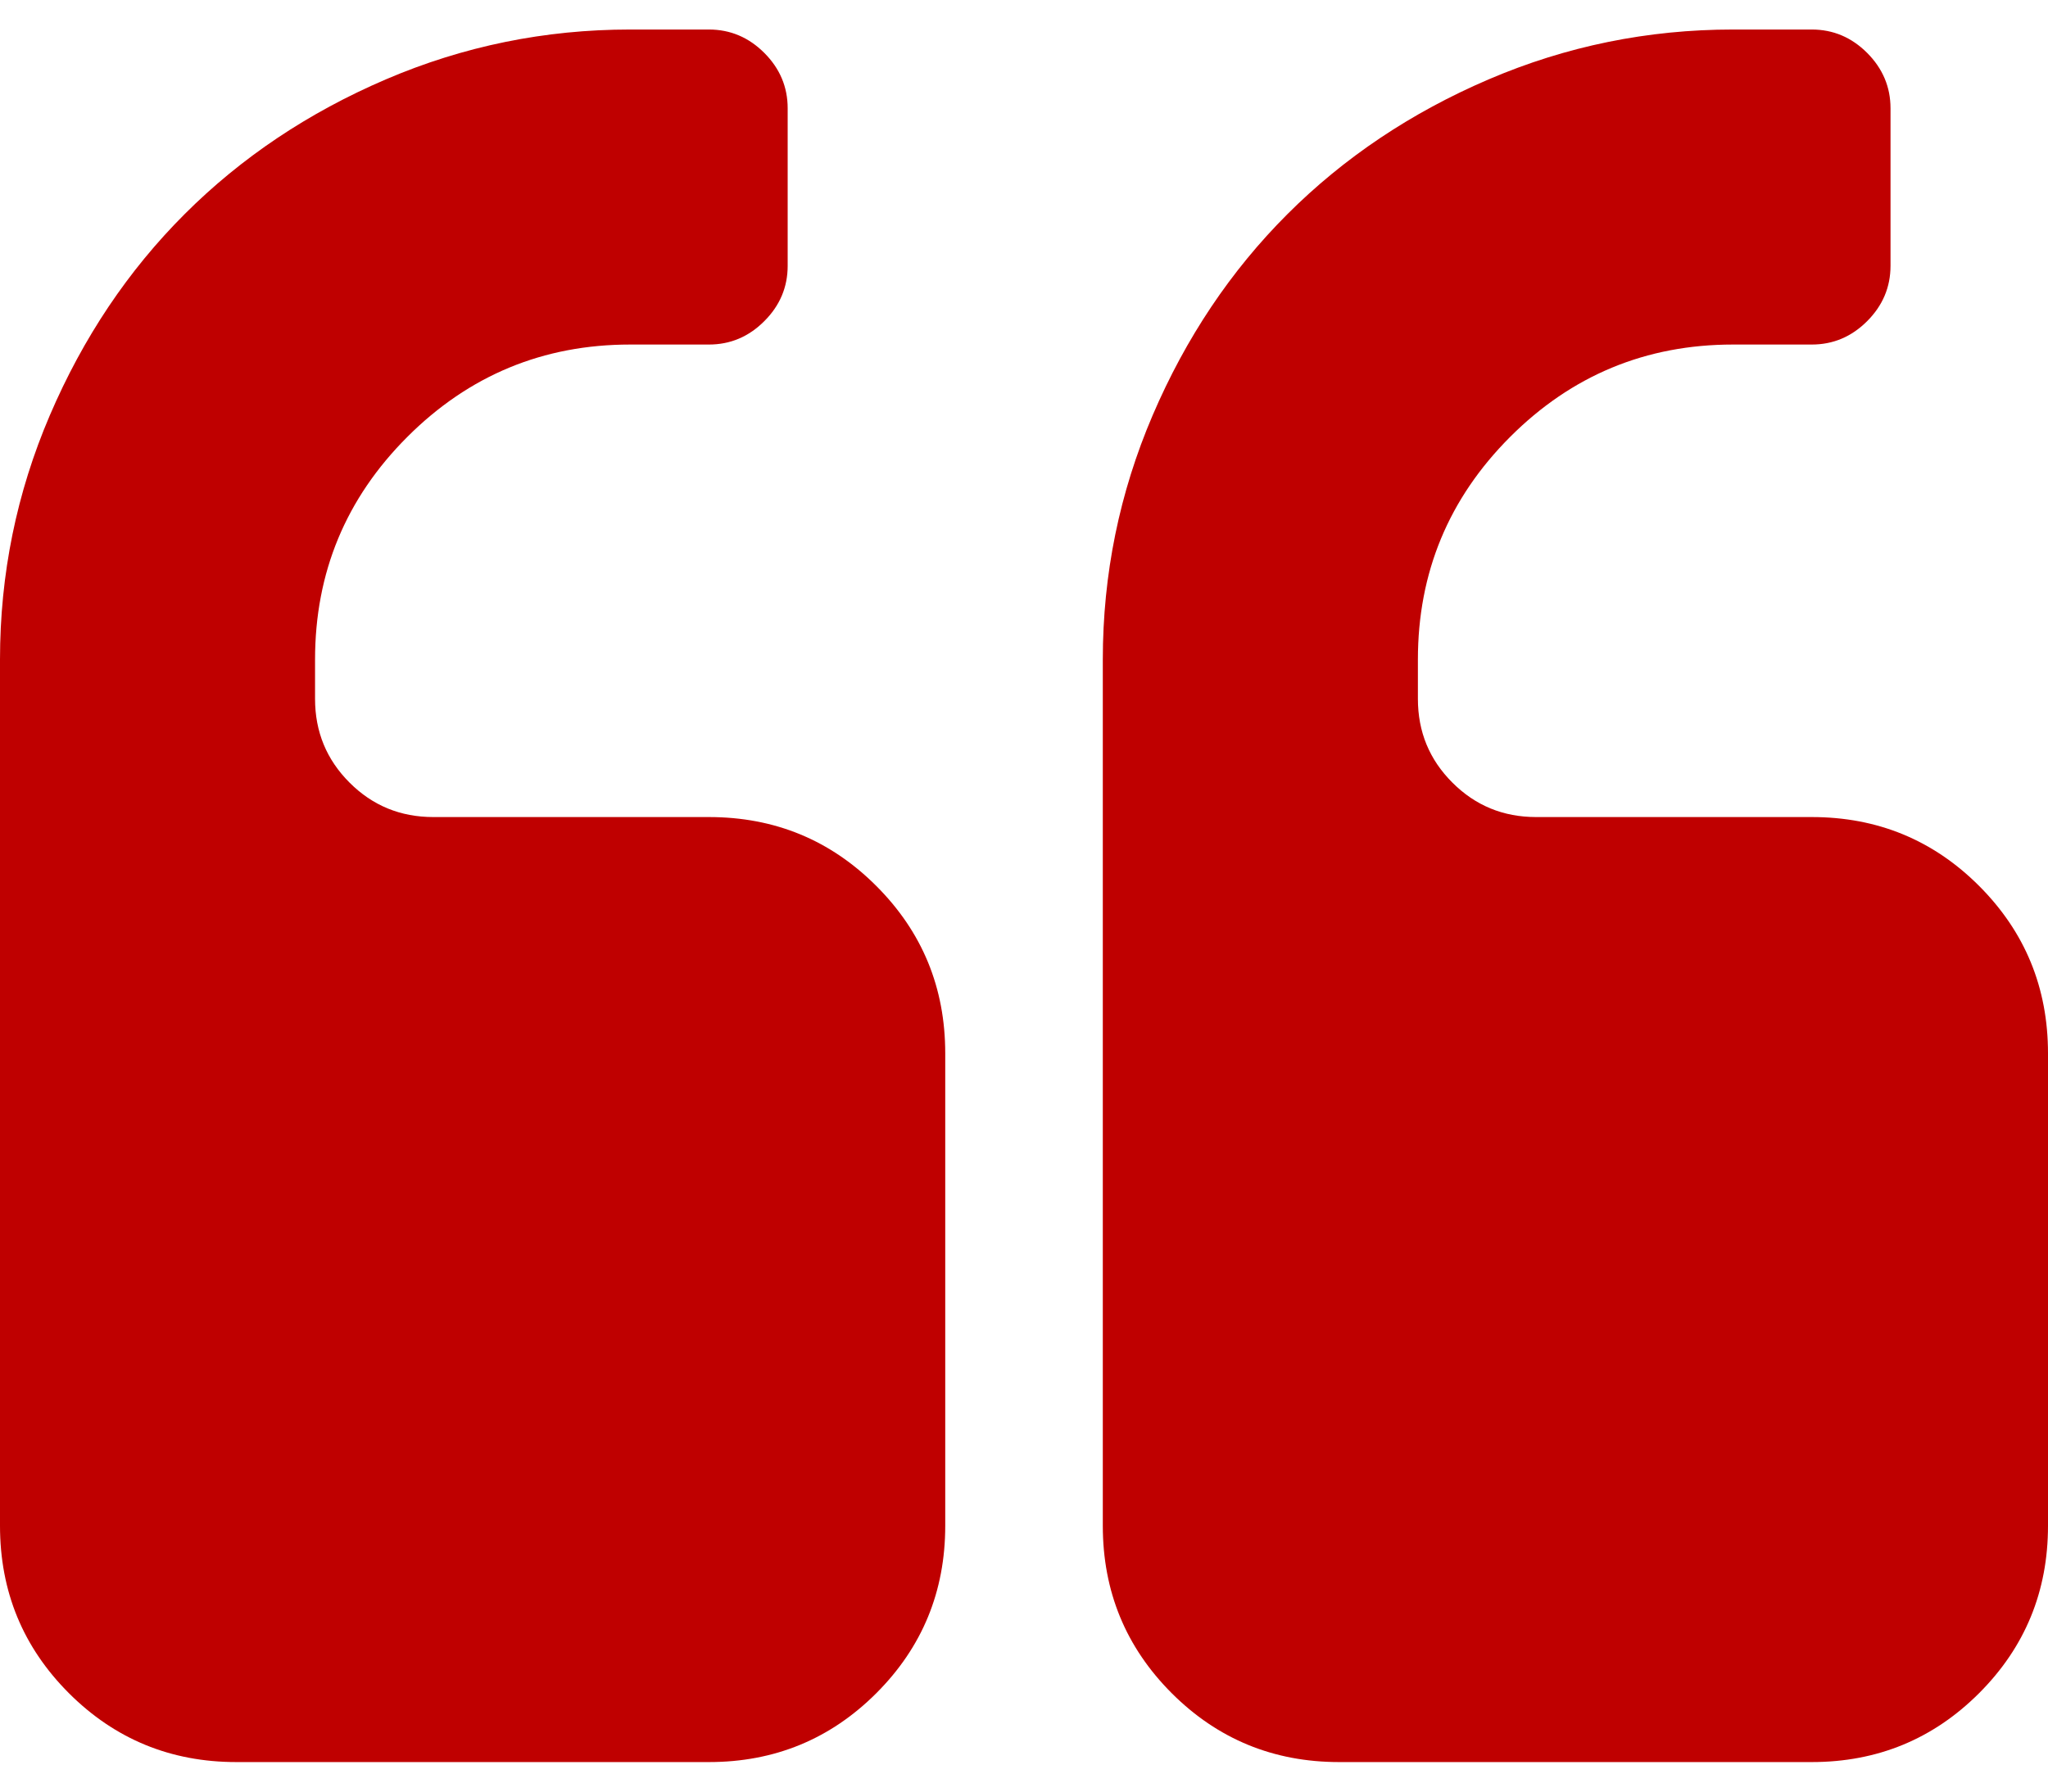
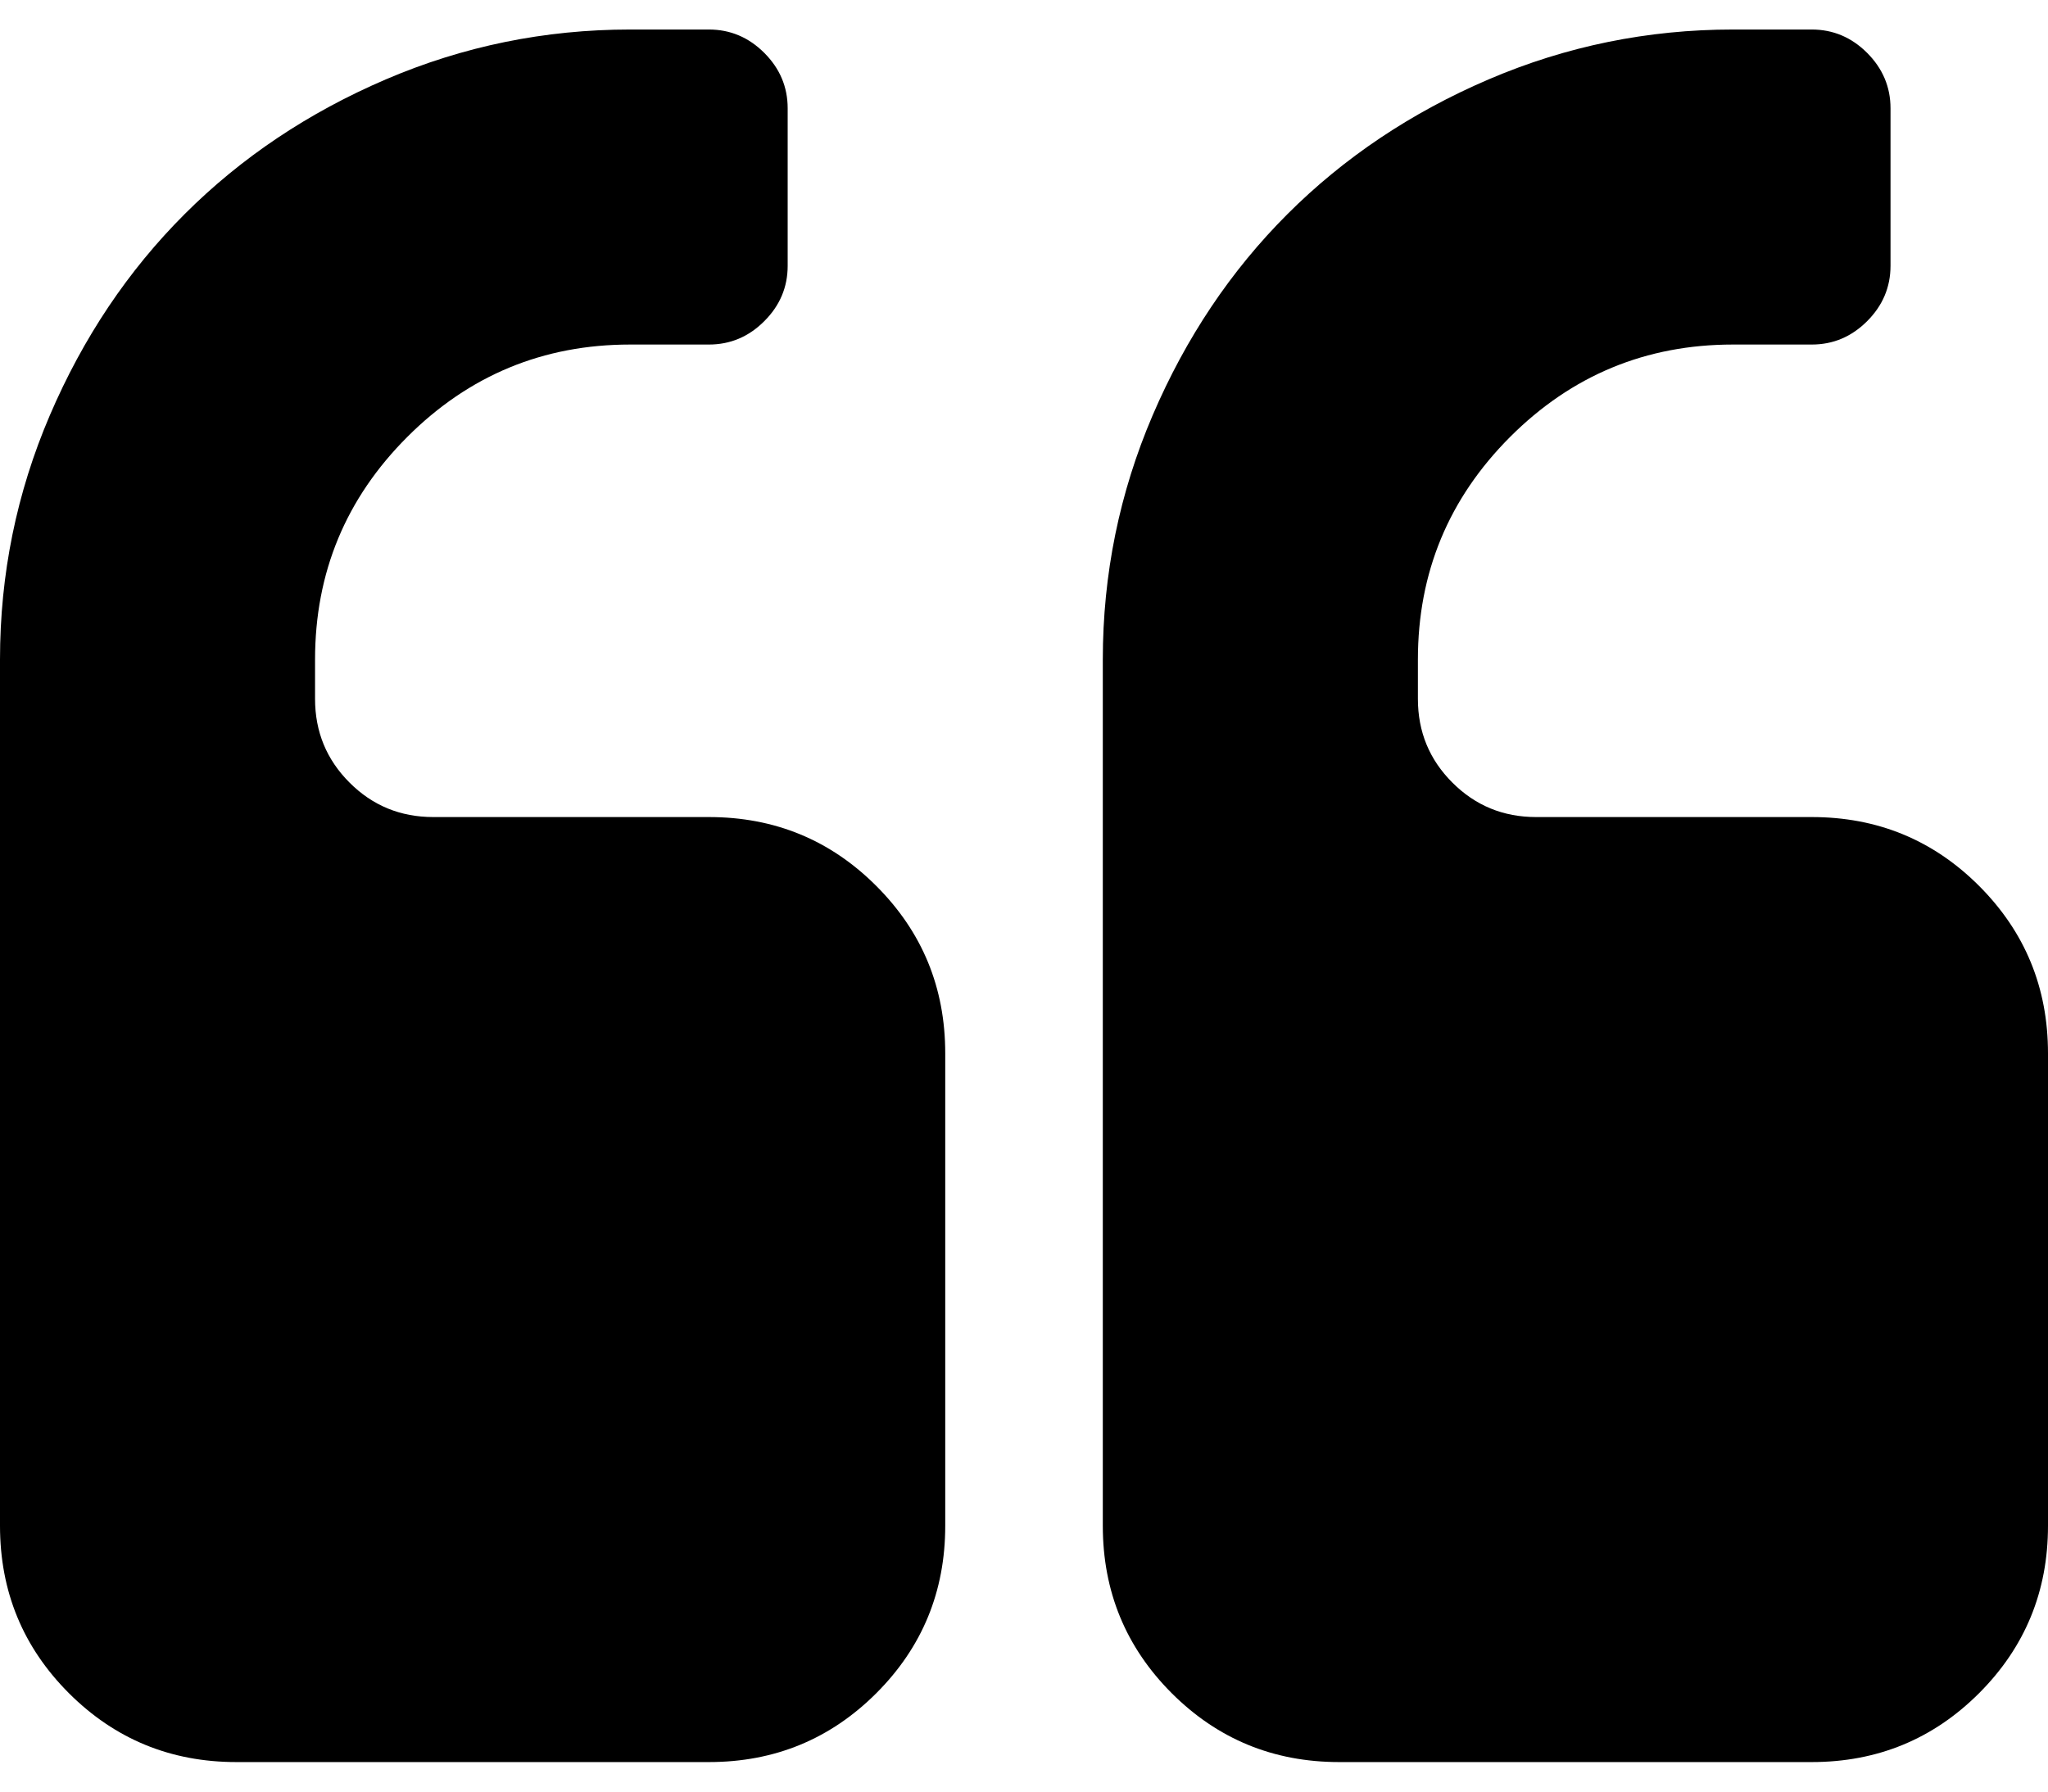
- <svg xmlns="http://www.w3.org/2000/svg" width="48" height="42" viewBox="0 0 48 42" fill="none">
-   <path d="M16.615 19.154H10.154C9.384 19.154 8.73 18.885 8.192 18.346C7.654 17.808 7.384 17.154 7.384 16.384V15.462C7.384 13.423 8.105 11.683 9.548 10.241C10.99 8.799 12.731 8.077 14.769 8.077H16.615C17.115 8.077 17.548 7.895 17.913 7.529C18.279 7.164 18.461 6.731 18.461 6.231V2.539C18.461 2.039 18.279 1.606 17.913 1.24C17.548 0.875 17.115 0.692 16.615 0.692H14.769C12.769 0.692 10.861 1.082 9.043 1.861C7.226 2.64 5.654 3.693 4.327 5.02C3 6.346 1.947 7.918 1.168 9.736C0.389 11.553 0 13.462 0 15.462V35.769C0 37.308 0.538 38.615 1.615 39.693C2.692 40.769 4 41.308 5.539 41.308H16.616C18.154 41.308 19.462 40.769 20.539 39.693C21.616 38.615 22.154 37.308 22.154 35.769V24.693C22.154 23.154 21.616 21.847 20.538 20.769C19.462 19.692 18.154 19.154 16.615 19.154Z" fill="#BF0000" />
-   <path d="M46.386 20.769C45.309 19.692 44.001 19.154 42.463 19.154H36.001C35.232 19.154 34.578 18.885 34.04 18.346C33.501 17.808 33.232 17.154 33.232 16.384V15.462C33.232 13.423 33.954 11.683 35.395 10.241C36.837 8.799 38.578 8.077 40.617 8.077H42.463C42.963 8.077 43.395 7.895 43.761 7.529C44.126 7.164 44.309 6.731 44.309 6.231V2.539C44.309 2.039 44.126 1.606 43.761 1.24C43.396 0.875 42.963 0.692 42.463 0.692H40.617C38.616 0.692 36.708 1.082 34.89 1.861C33.073 2.64 31.502 3.693 30.174 5.02C28.847 6.346 27.794 7.918 27.015 9.736C26.237 11.553 25.847 13.462 25.847 15.462V35.769C25.847 37.308 26.386 38.615 27.462 39.693C28.539 40.769 29.847 41.308 31.385 41.308H42.462C44.001 41.308 45.308 40.769 46.385 39.693C47.462 38.615 48 37.308 48 35.769V24.693C48 23.154 47.462 21.847 46.386 20.769Z" fill="#BF0000" />
+ <svg xmlns="http://www.w3.org/2000/svg" viewBox="0 0 48 42" fill="none">
+   <path d="M16.615 19.154H10.154C9.384 19.154 8.73 18.885 8.192 18.346C7.654 17.808 7.384 17.154 7.384 16.384V15.462C7.384 13.423 8.105 11.683 9.548 10.241C10.99 8.799 12.731 8.077 14.769 8.077H16.615C17.115 8.077 17.548 7.895 17.913 7.529C18.279 7.164 18.461 6.731 18.461 6.231V2.539C18.461 2.039 18.279 1.606 17.913 1.24C17.548 0.875 17.115 0.692 16.615 0.692H14.769C12.769 0.692 10.861 1.082 9.043 1.861C7.226 2.64 5.654 3.693 4.327 5.02C3 6.346 1.947 7.918 1.168 9.736C0.389 11.553 0 13.462 0 15.462V35.769C0 37.308 0.538 38.615 1.615 39.693C2.692 40.769 4 41.308 5.539 41.308H16.616C18.154 41.308 19.462 40.769 20.539 39.693C21.616 38.615 22.154 37.308 22.154 35.769V24.693C22.154 23.154 21.616 21.847 20.538 20.769C19.462 19.692 18.154 19.154 16.615 19.154Z" fill="currentColor" />
+   <path d="M46.386 20.769C45.309 19.692 44.001 19.154 42.463 19.154H36.001C35.232 19.154 34.578 18.885 34.04 18.346C33.501 17.808 33.232 17.154 33.232 16.384V15.462C33.232 13.423 33.954 11.683 35.395 10.241C36.837 8.799 38.578 8.077 40.617 8.077H42.463C42.963 8.077 43.395 7.895 43.761 7.529C44.126 7.164 44.309 6.731 44.309 6.231V2.539C44.309 2.039 44.126 1.606 43.761 1.24C43.396 0.875 42.963 0.692 42.463 0.692H40.617C38.616 0.692 36.708 1.082 34.89 1.861C33.073 2.64 31.502 3.693 30.174 5.02C28.847 6.346 27.794 7.918 27.015 9.736C26.237 11.553 25.847 13.462 25.847 15.462V35.769C25.847 37.308 26.386 38.615 27.462 39.693C28.539 40.769 29.847 41.308 31.385 41.308H42.462C44.001 41.308 45.308 40.769 46.385 39.693C47.462 38.615 48 37.308 48 35.769V24.693C48 23.154 47.462 21.847 46.386 20.769Z" fill="currentColor" />
</svg>
